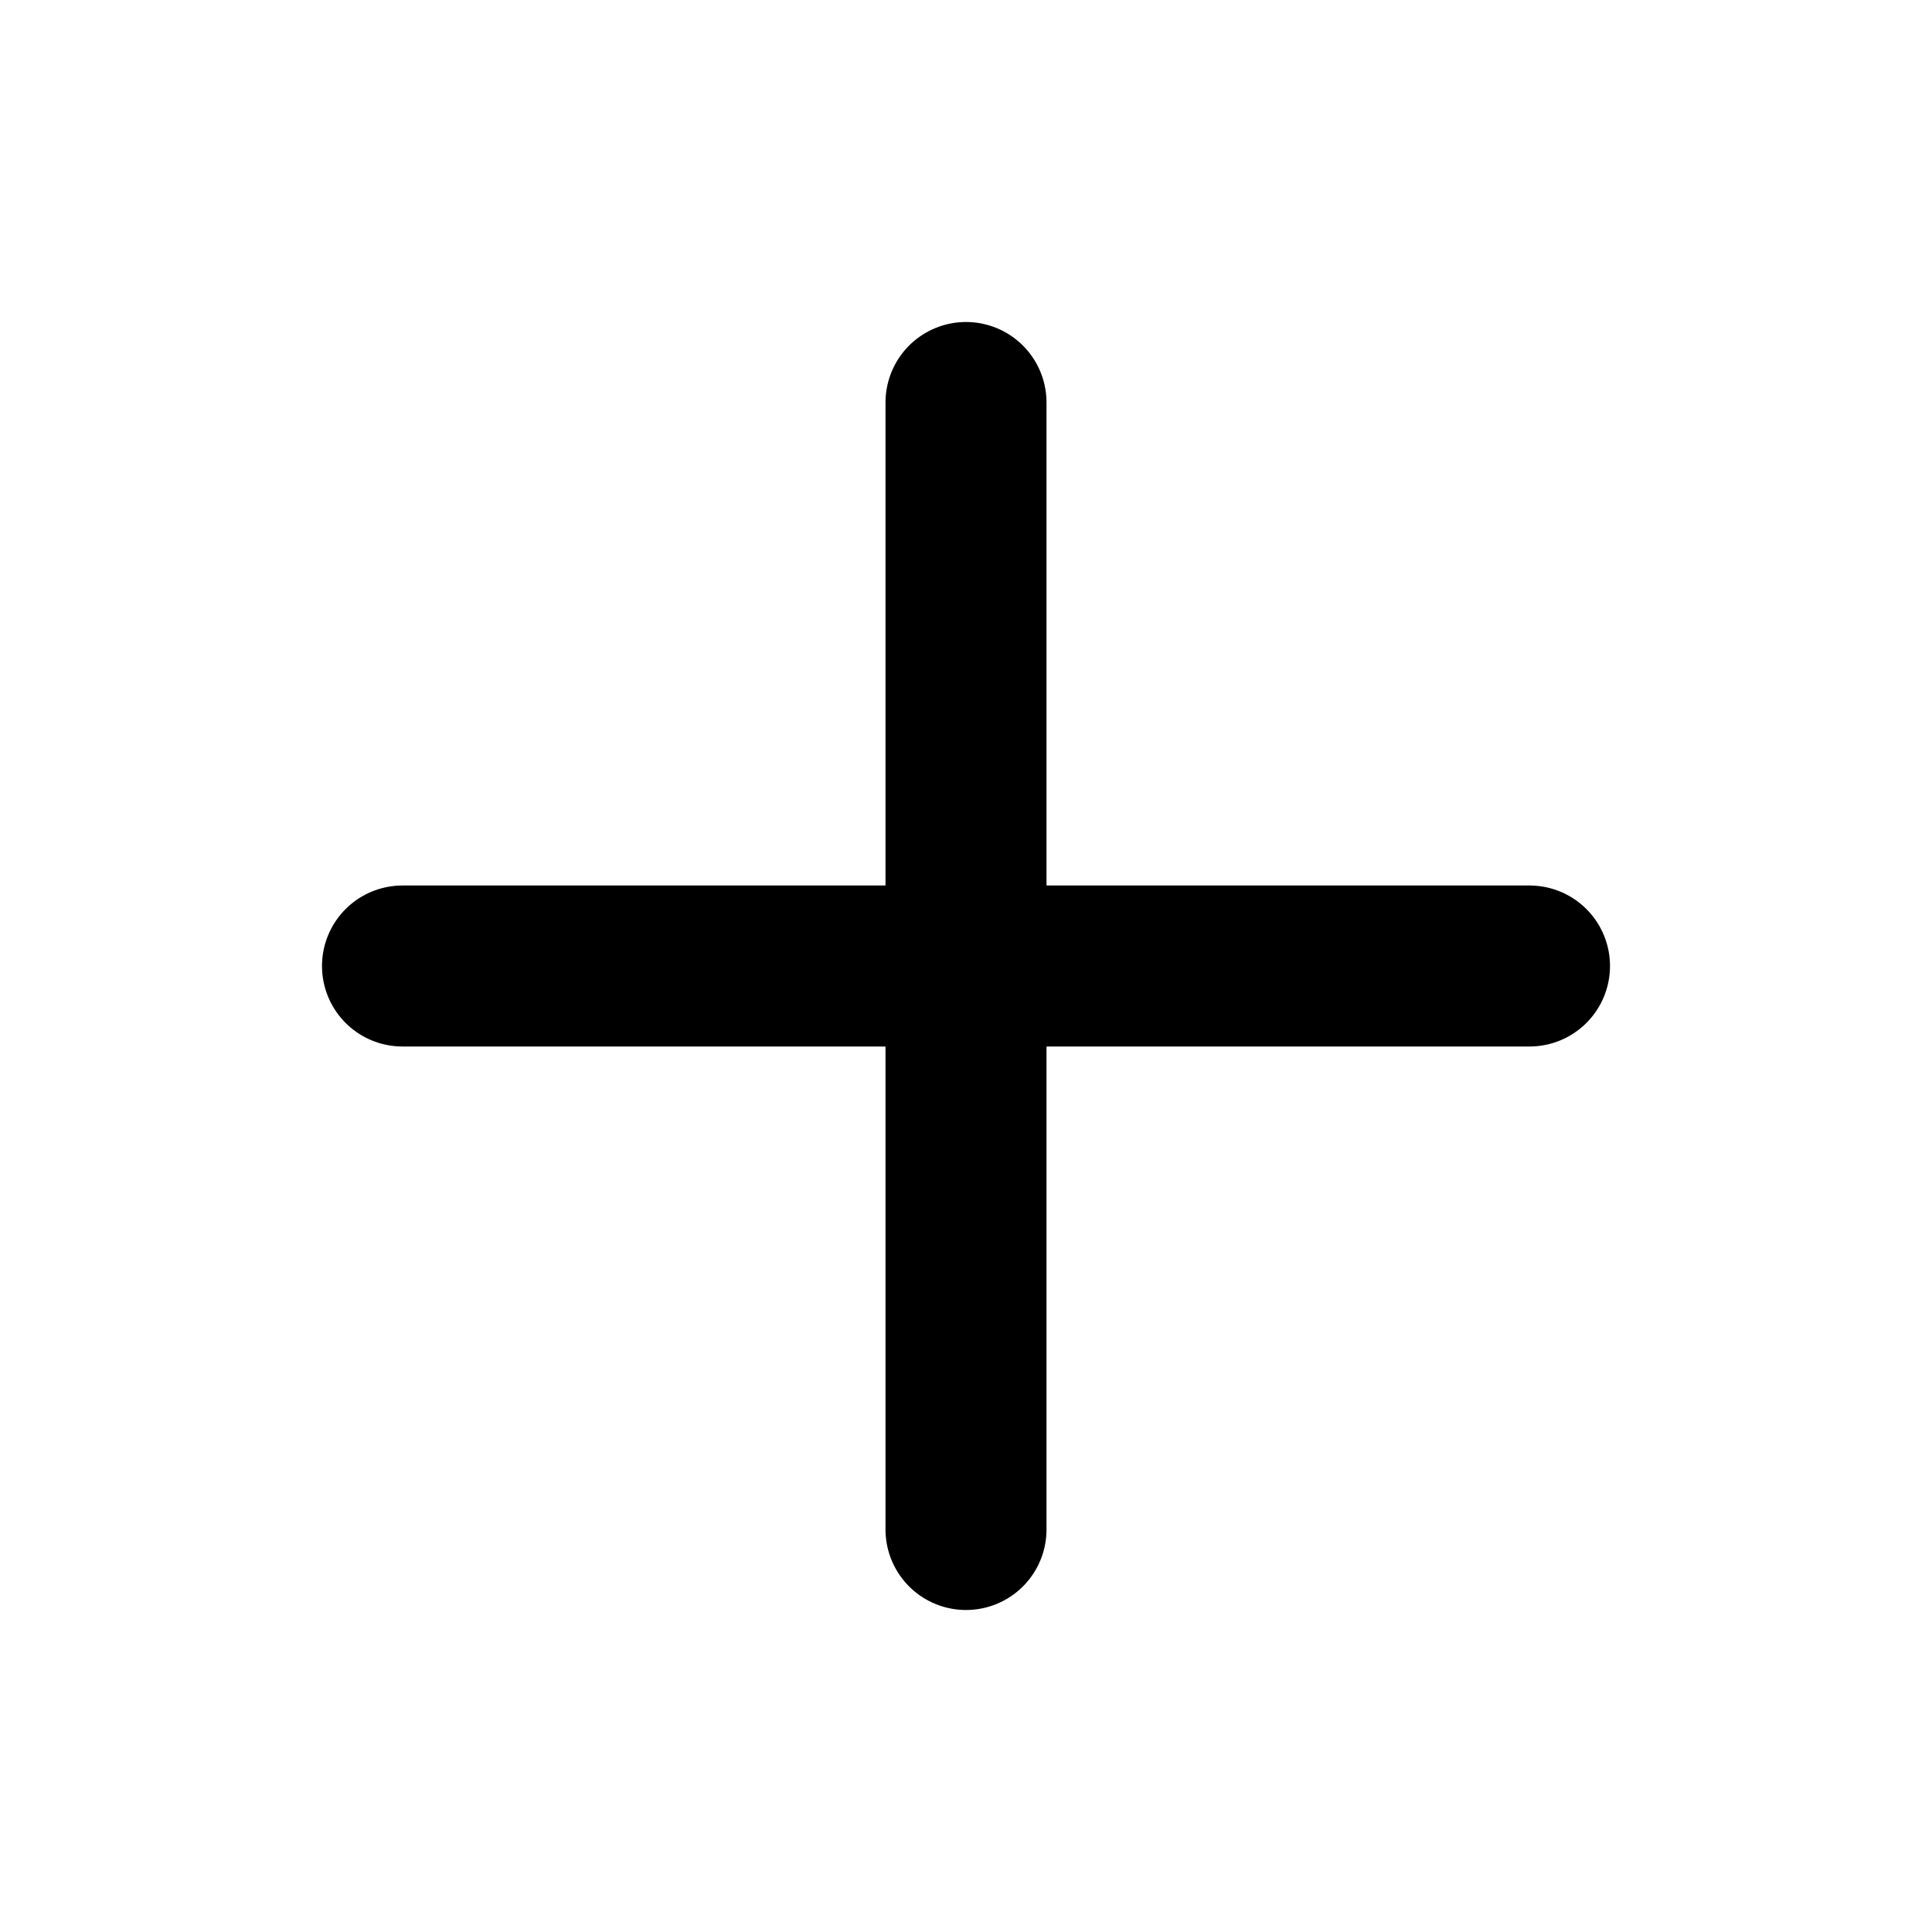
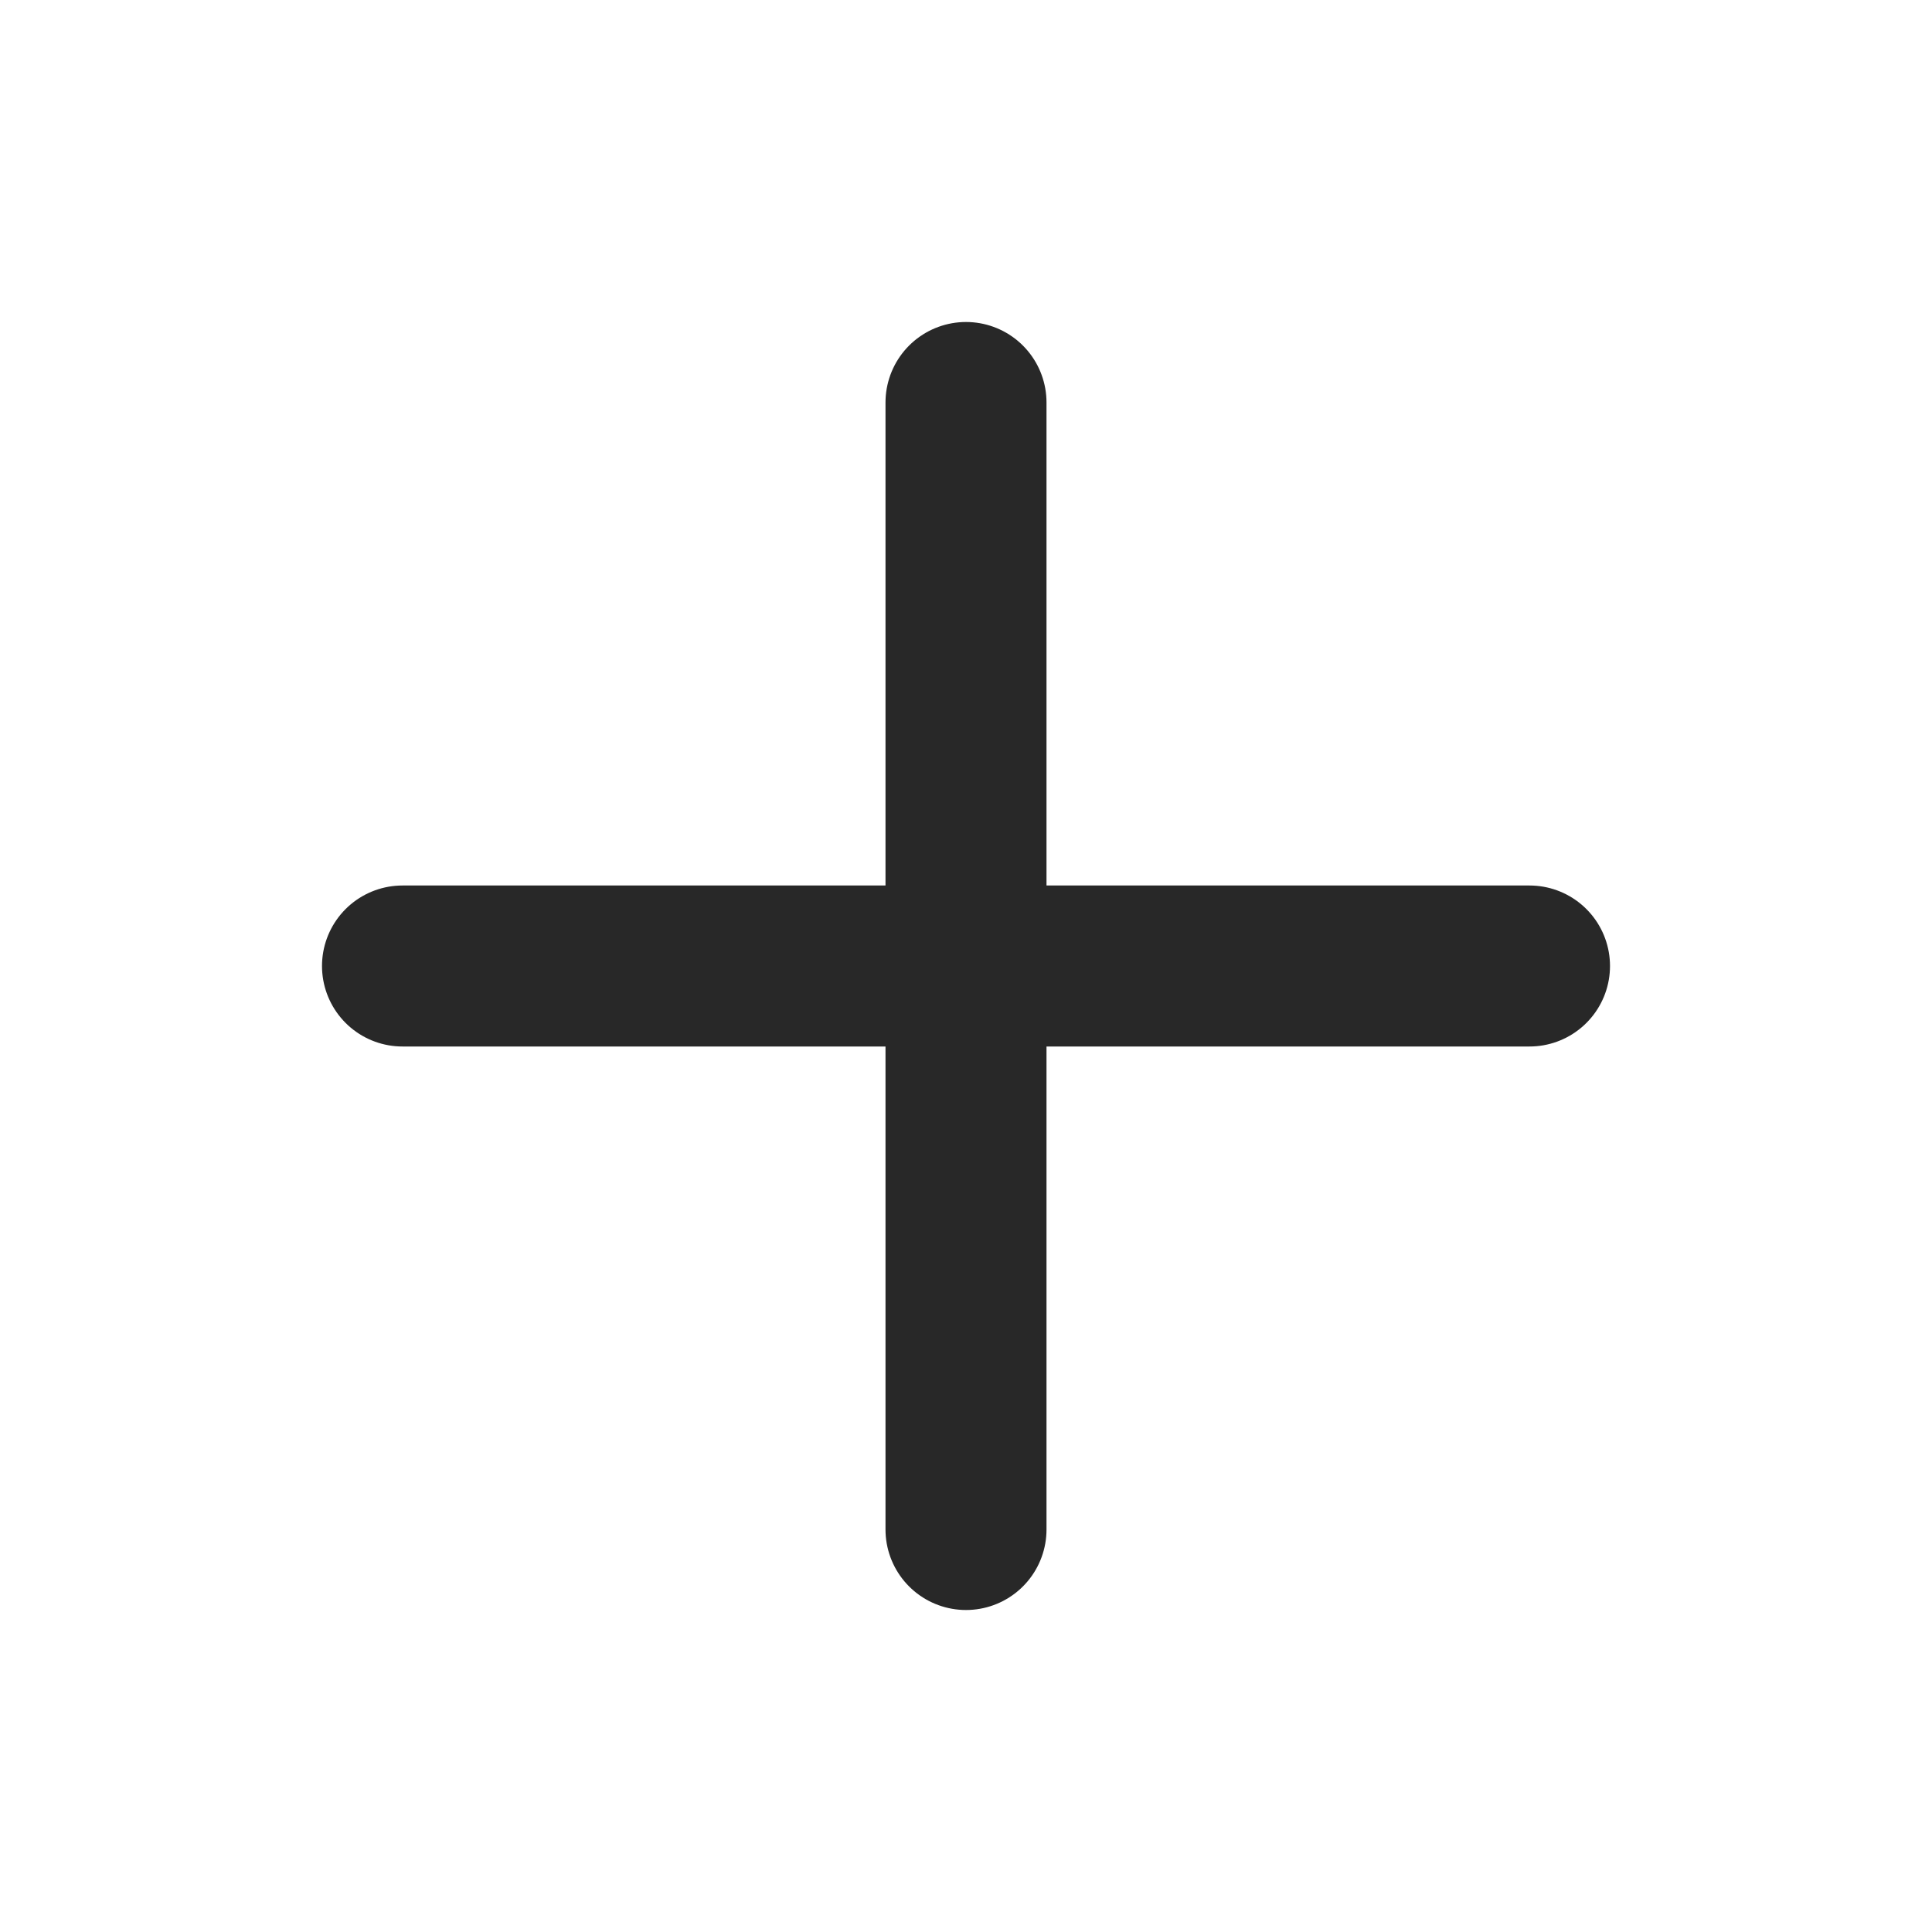
- <svg xmlns="http://www.w3.org/2000/svg" width="24" height="24" viewBox="0 0 24 24" fill="none" stroke="currentColor" stroke-width="2" stroke-linecap="round" stroke-linejoin="round" class="feather feather-plus">
+ <svg xmlns="http://www.w3.org/2000/svg" width="24" height="24" viewBox="0 0 24 24" fill="none" stroke="#282828" stroke-width="2" stroke-linecap="round" stroke-linejoin="round" class="feather feather-plus">
  <line x1="12" y1="5" x2="12" y2="19" />
  <line x1="5" y1="12" x2="19" y2="12" />
</svg>
